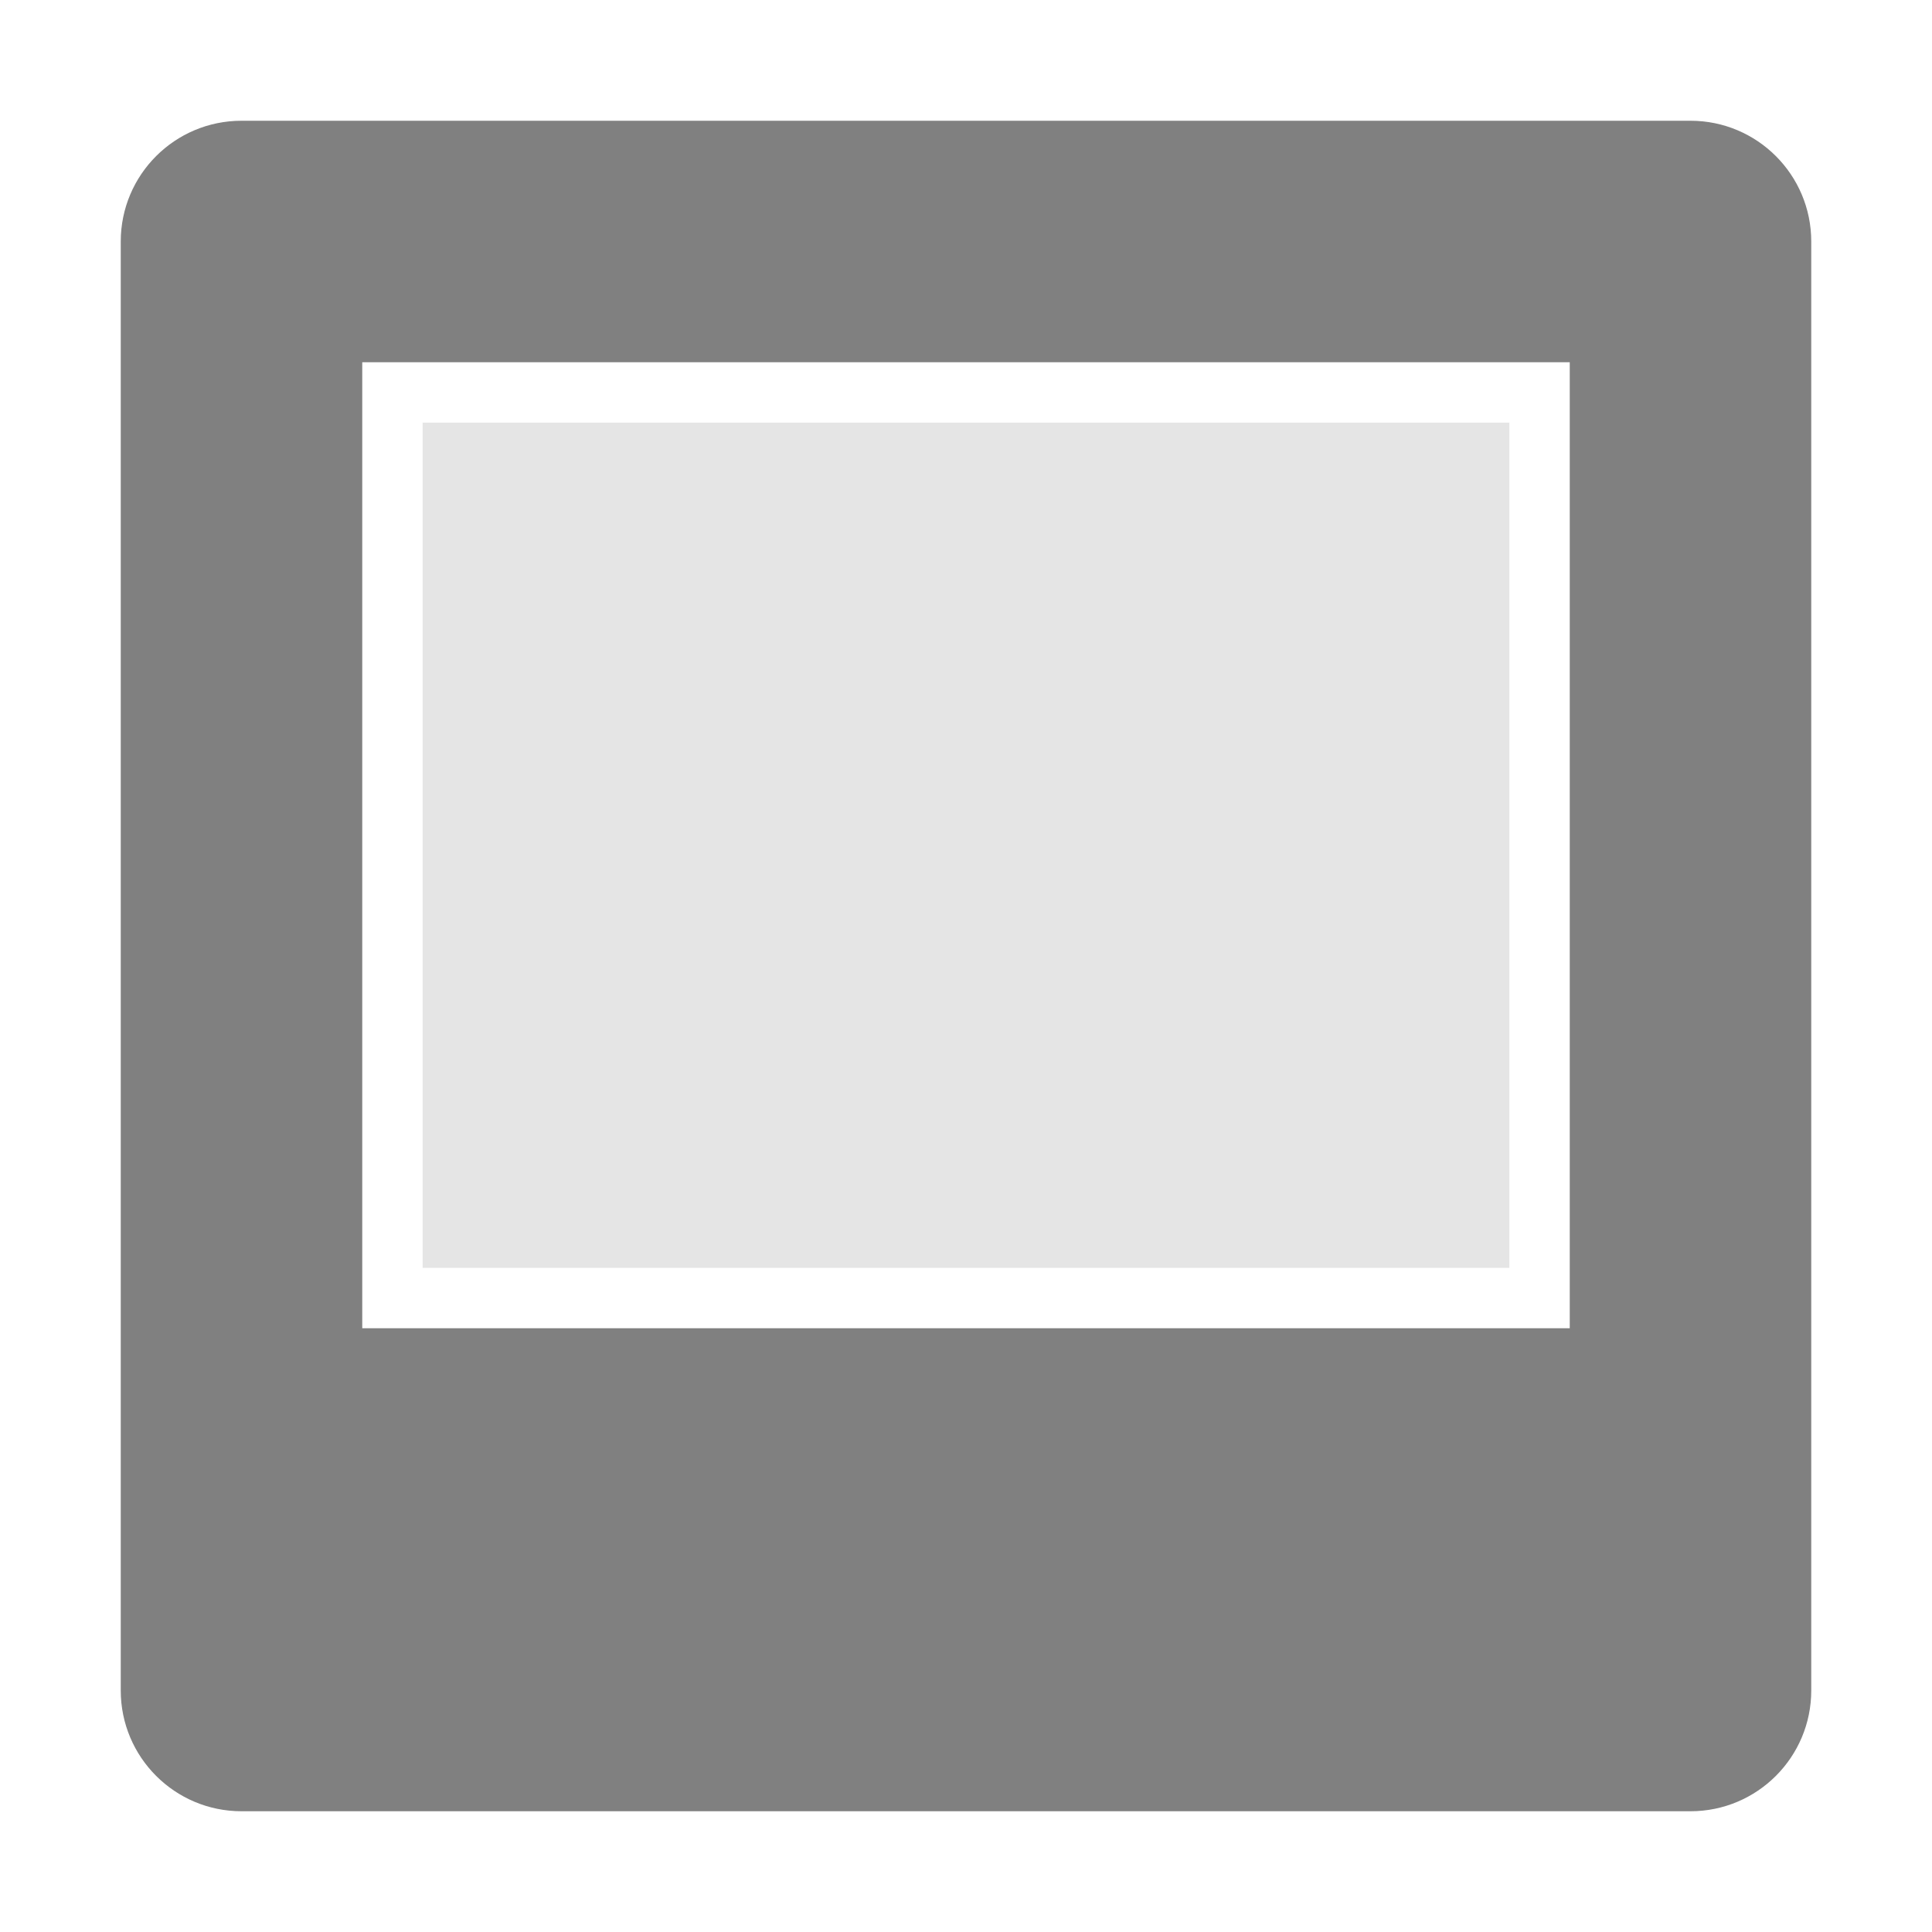
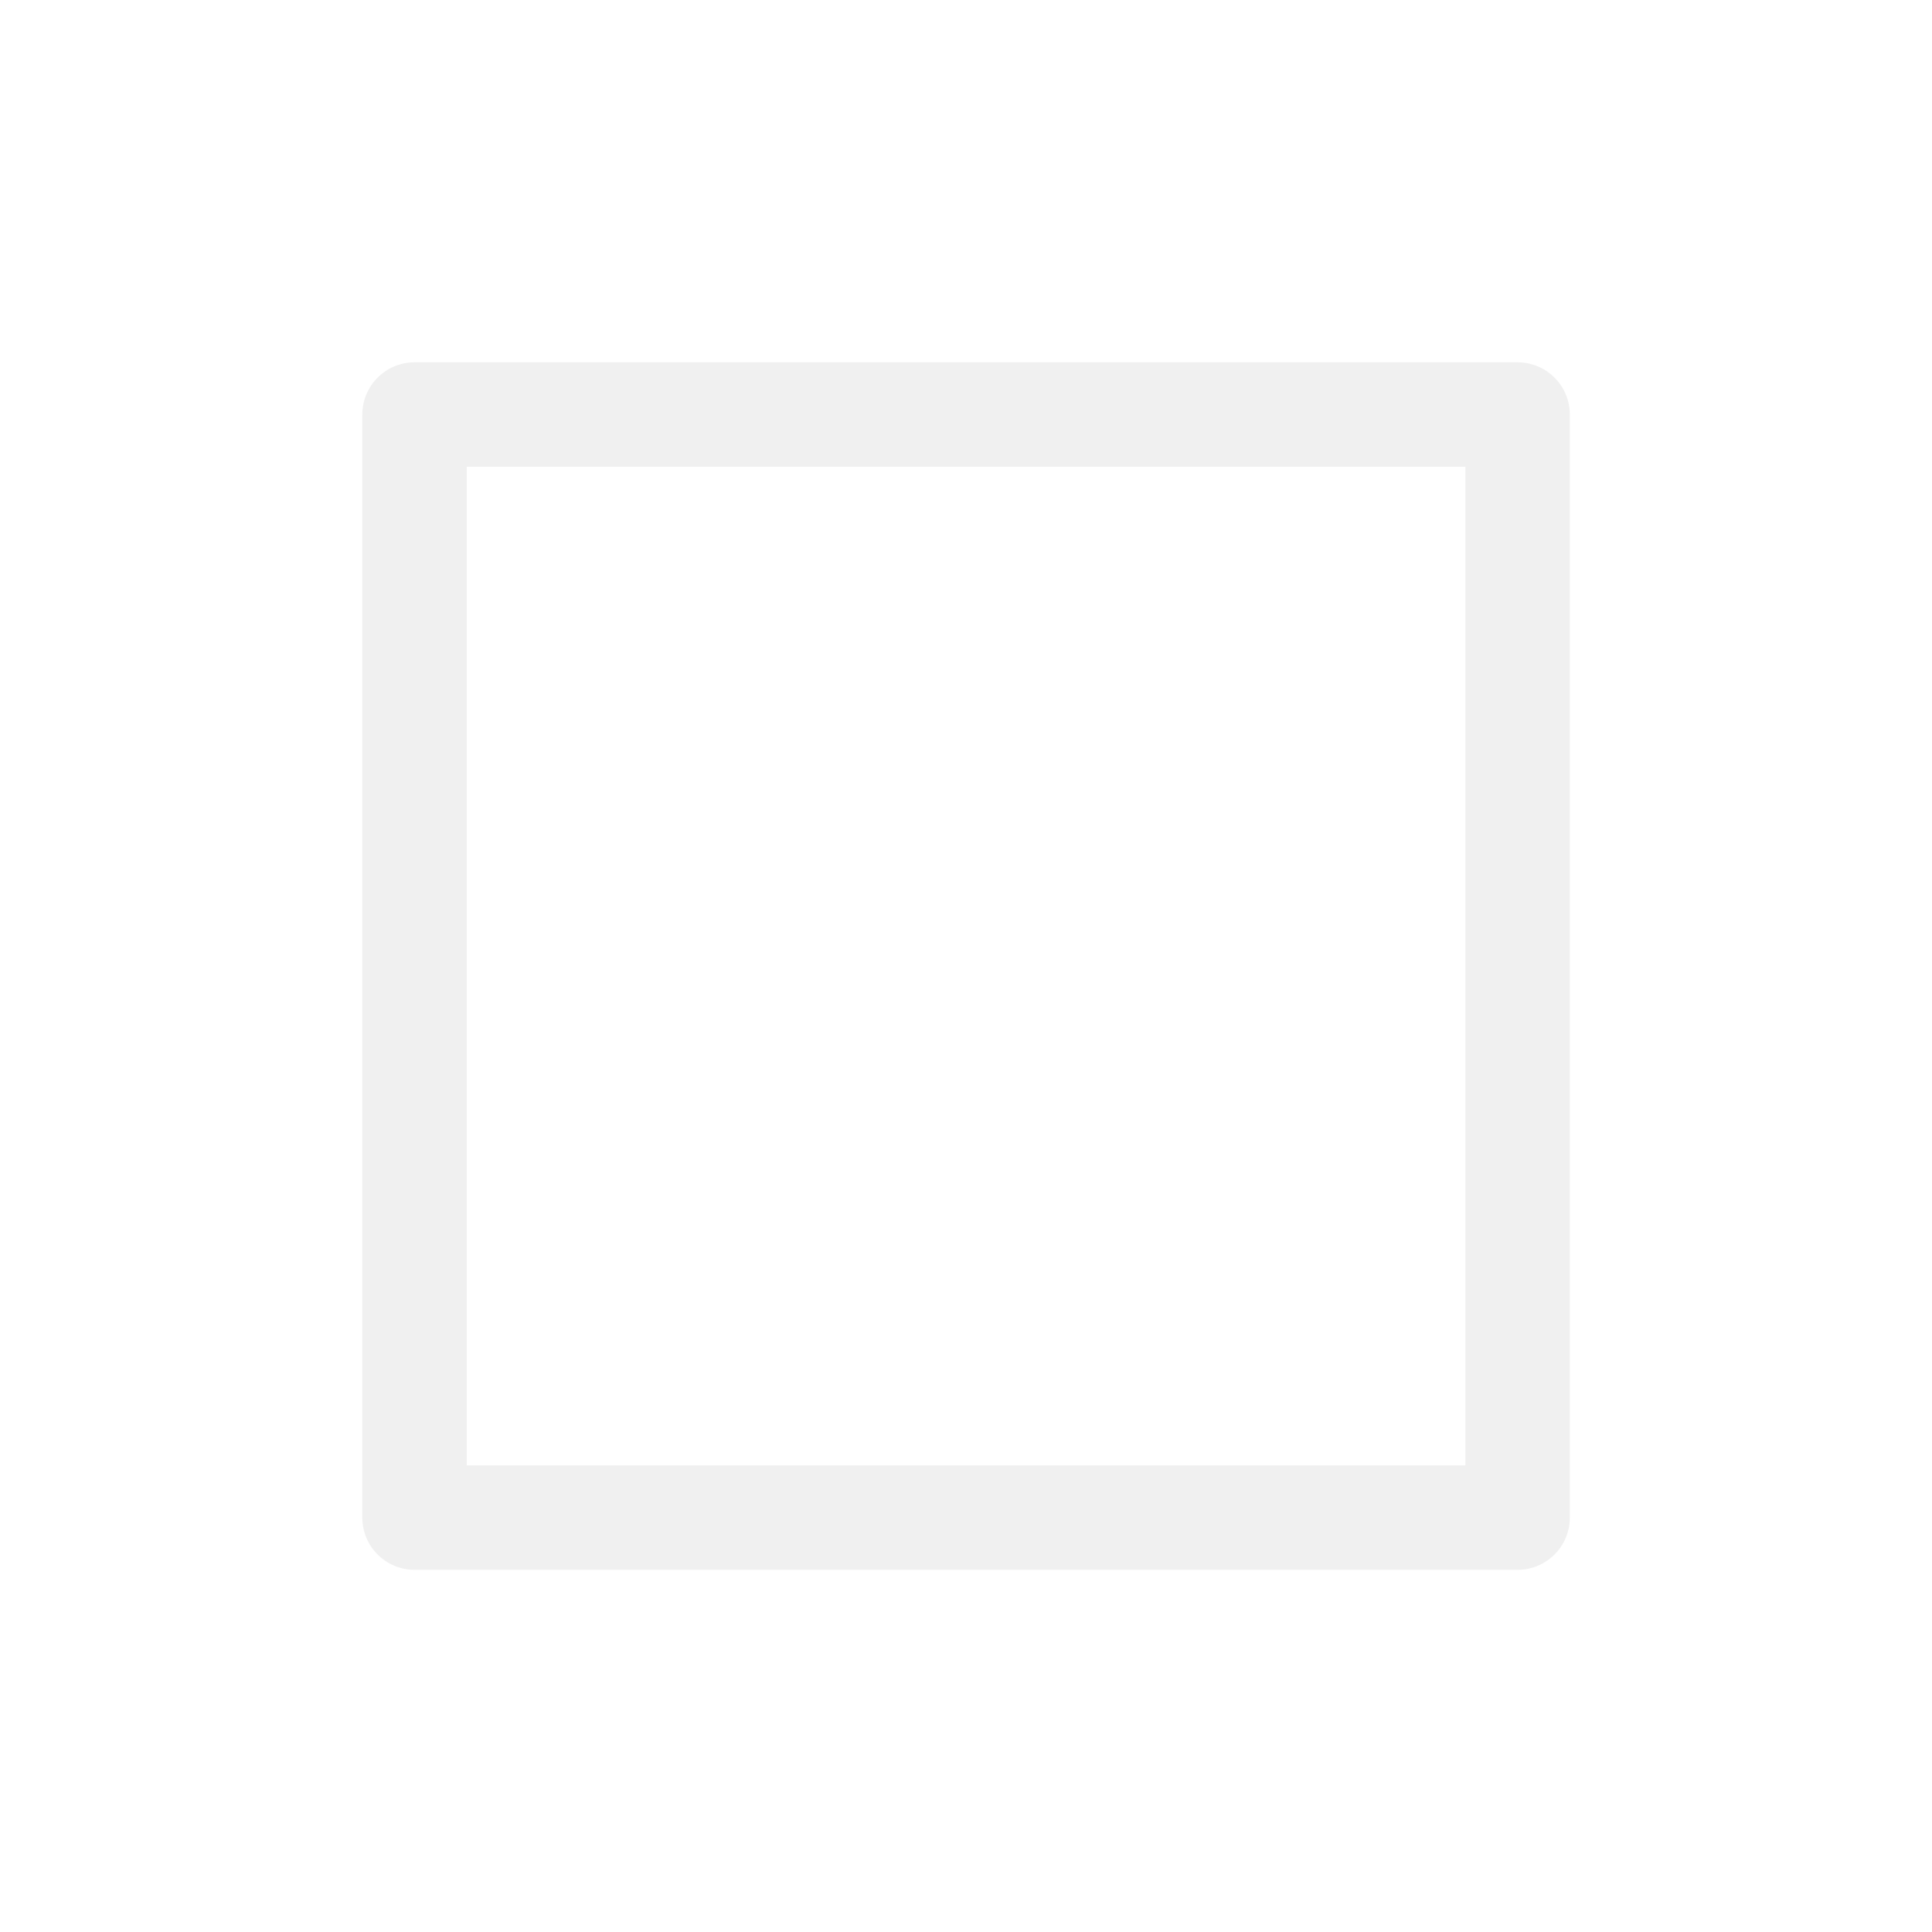
- <svg xmlns="http://www.w3.org/2000/svg" width="16" height="16">
-   <g fill="gray">
-     <path d="M2 1a1 1 0 0 0-1 1v12a1 1 0 0 0 1 1h12a1 1 0 0 0 1-1V2a1 1 0 0 0-1-1zm1 2h10v8H3z" />
-     <path fill-opacity=".2" d="M3.5 3.5h9v7h-9" />
+ <svg xmlns="http://www.w3.org/2000/svg" width="16" height="16" version="1.1" id="svg2">
+   <defs id="defs2" />
+   <g fill="gray" id="g2">
+     <rect style="fill:none;stroke:#d9d9d9;stroke-width:0.865;stroke-linecap:round;stroke-linejoin:round;stroke-dasharray:none;stroke-opacity:0.4" id="rect2" width="9.135" height="9.135" x="3.433" y="3.433" />
  </g>
</svg>
